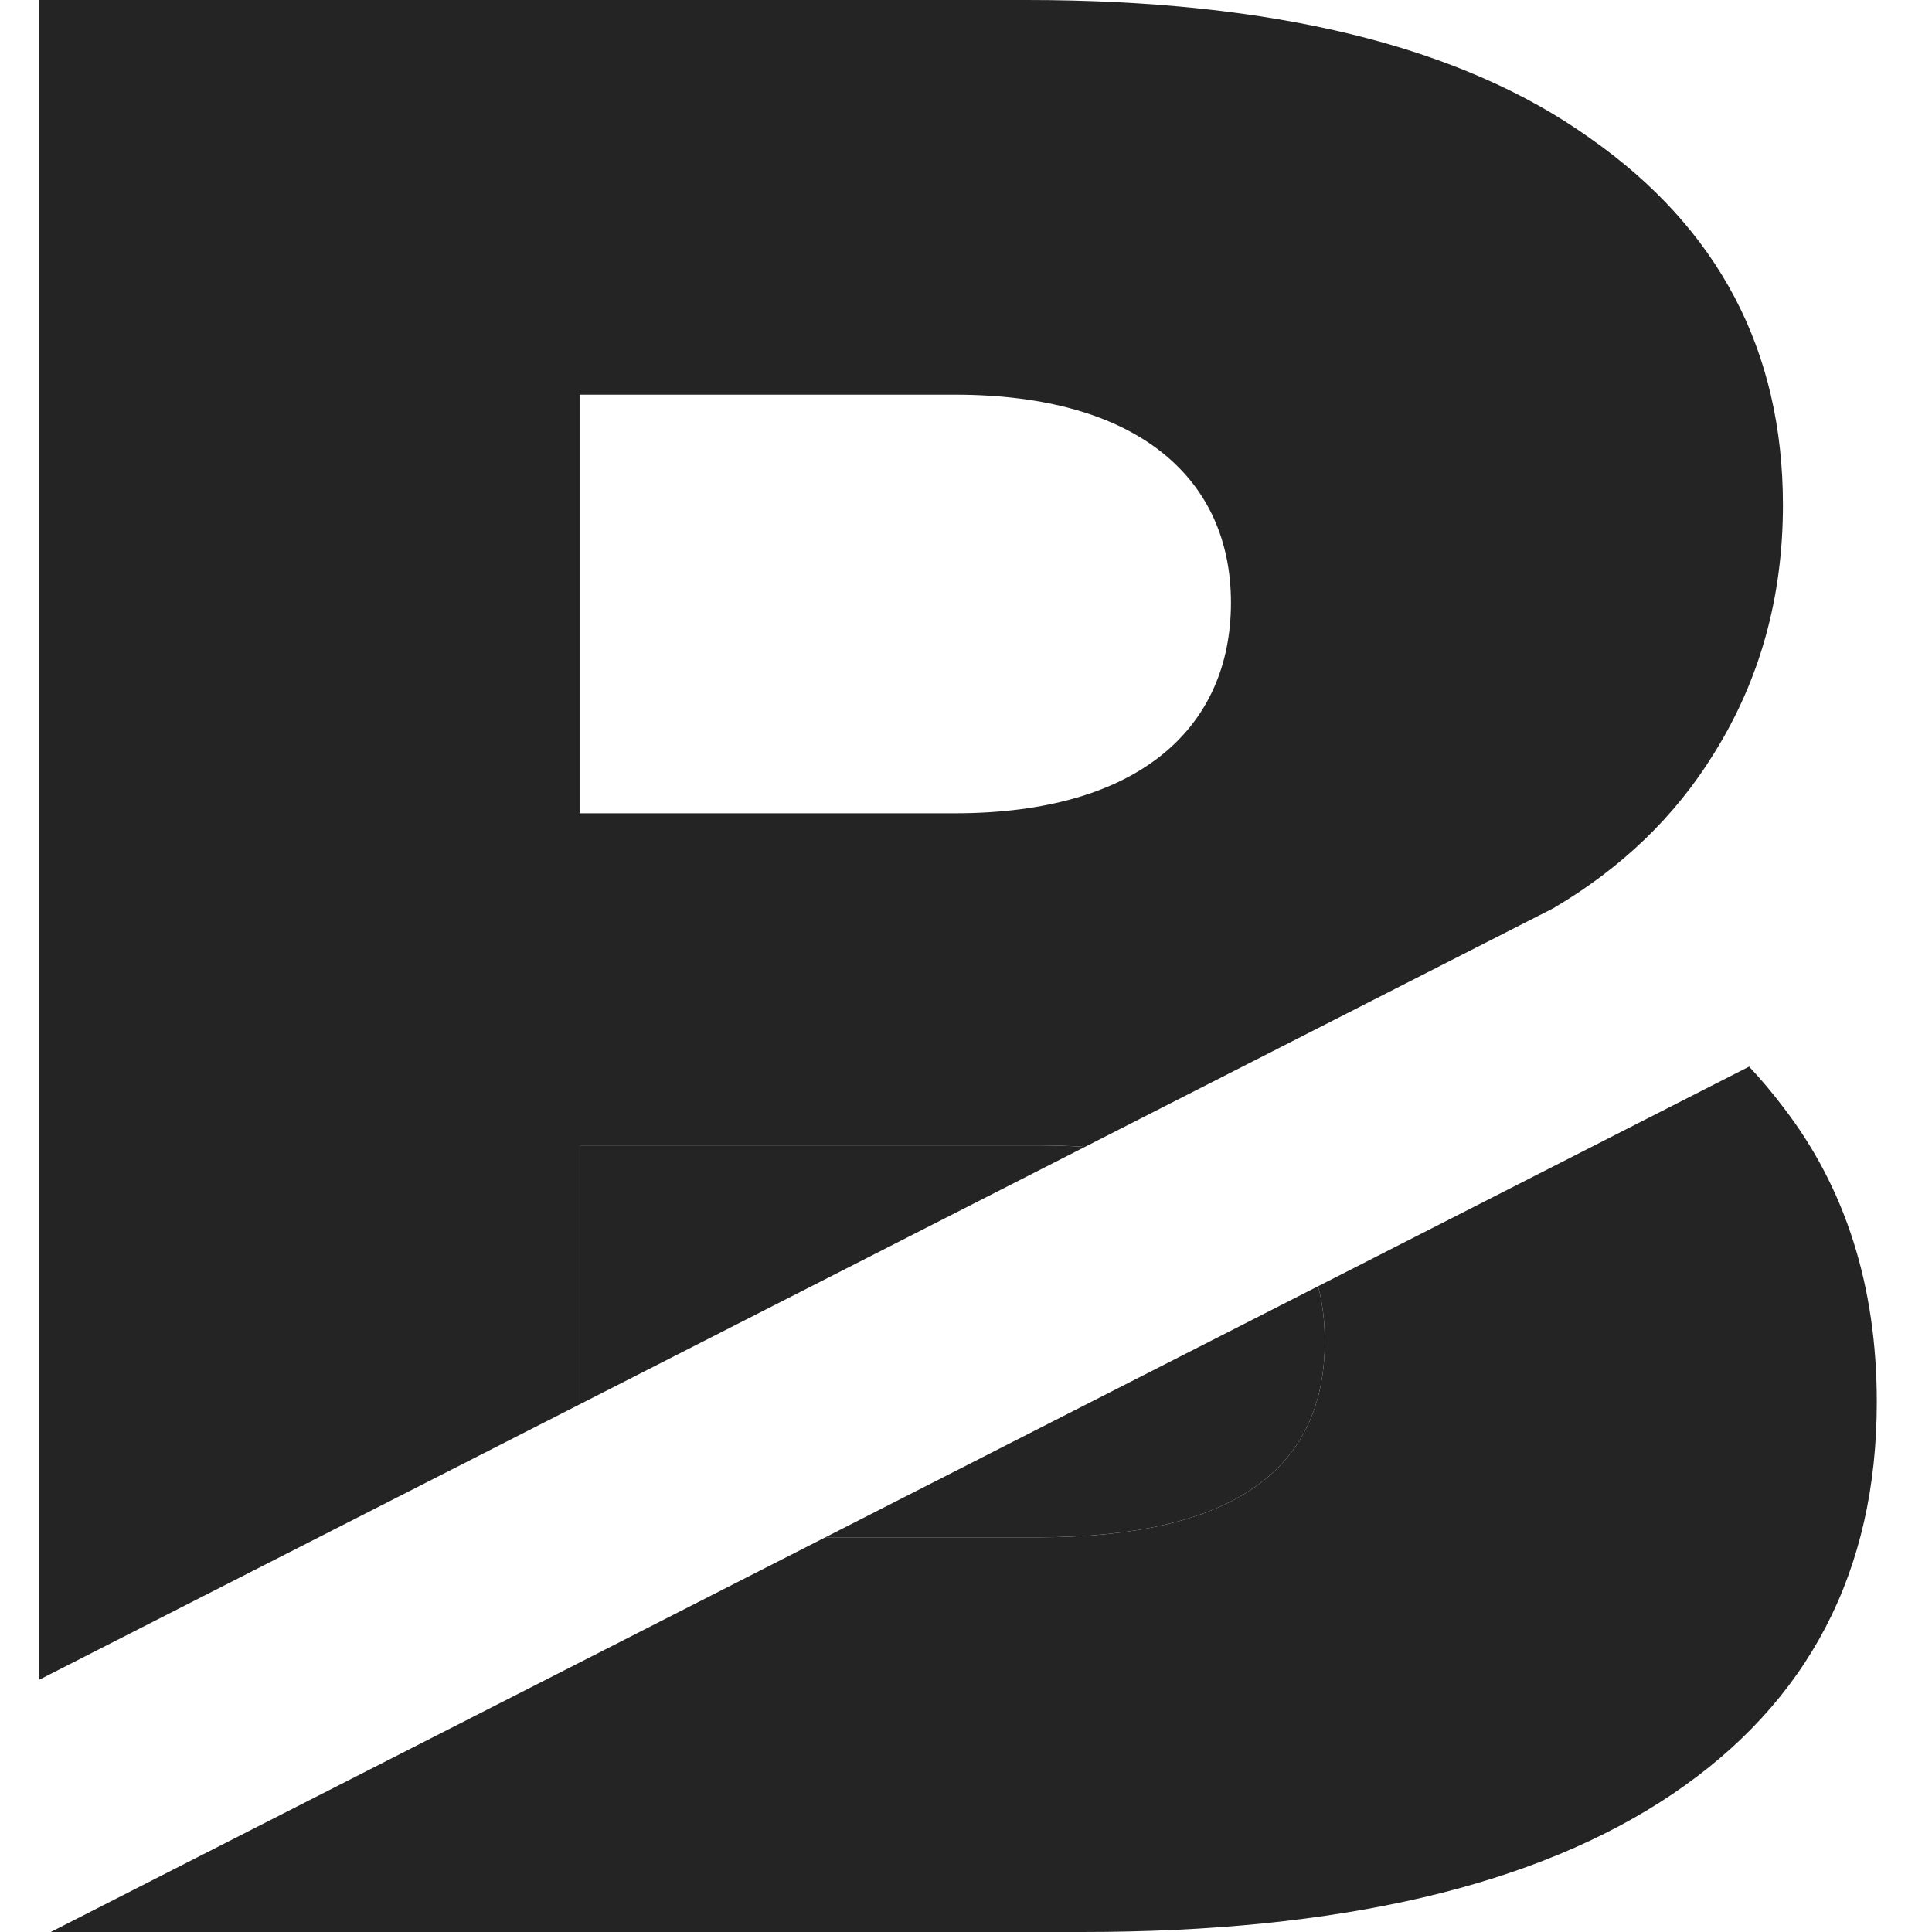
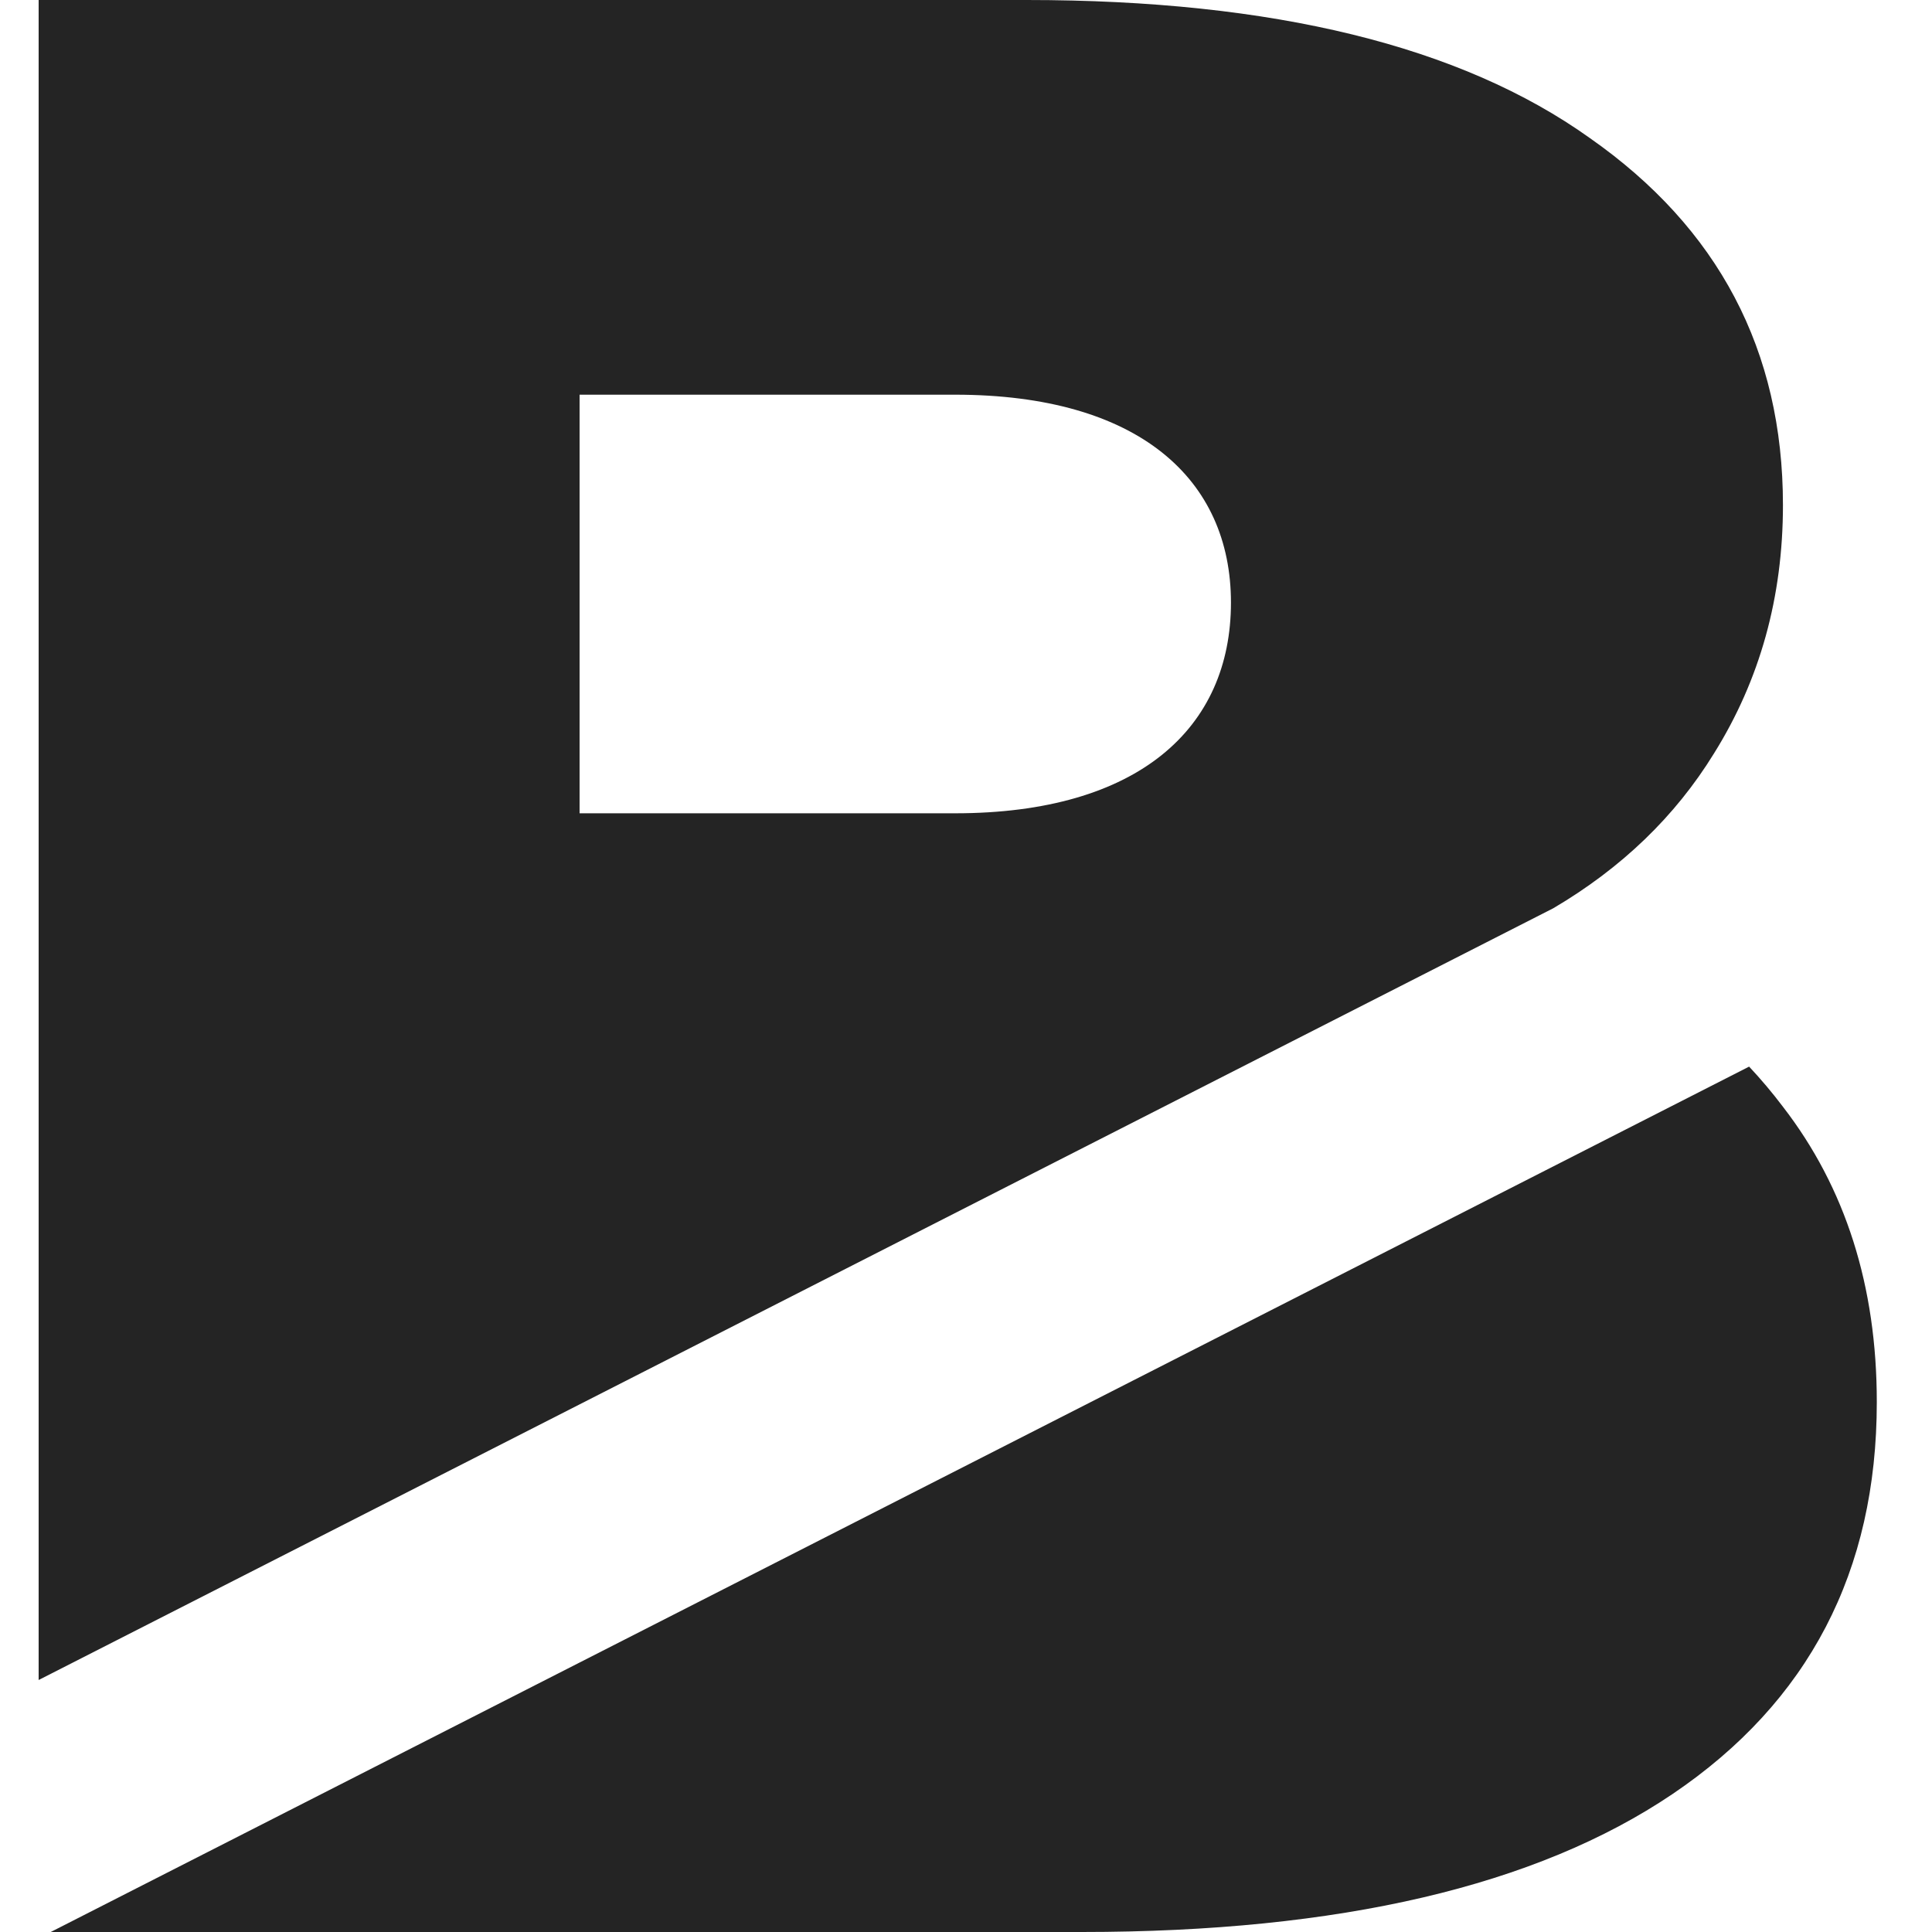
<svg xmlns="http://www.w3.org/2000/svg" width="100" height="100" viewBox="0 0 100 100" fill="none">
-   <path d="M90.534 55.208C91.153 55.868 91.737 56.56 92.285 57.286C95.524 61.476 97.143 66.571 97.143 72.571C97.143 81.333 93.619 88.095 86.572 92.857C79.524 97.619 69.334 100 56 100H2.627L42.72 79.571H53.715C63.619 79.571 68.571 76.191 68.571 69.429C68.571 68.399 68.455 67.448 68.225 66.575L90.534 55.208Z" fill="#242424" />
-   <path fill-rule="evenodd" clip-rule="evenodd" d="M53.143 0C65.905 0 75.62 2.381 82.286 7.143C88.953 11.809 92.285 18.143 92.285 26.143C92.285 30.905 91.095 35.19 88.714 39C86.71 42.256 83.937 44.927 80.396 47.012L56.157 59.362C55.38 59.312 54.566 59.285 53.715 59.285H29.999V72.691L2 86.957V0H53.143ZM29.999 42.096H49.428C58.952 42.096 63.714 37.667 63.714 31.191C63.714 24.81 58.952 20.429 49.428 20.429H29.999V42.096Z" fill="#242424" />
-   <path d="M42.72 79.571H53.715C63.619 79.571 68.571 76.191 68.571 69.429C68.571 68.399 68.455 67.448 68.225 66.575L42.72 79.571Z" fill="#242424" />
-   <path d="M56.157 59.362C55.38 59.312 54.566 59.285 53.715 59.285H29.999V72.691L56.157 59.362Z" fill="#242424" />
+   <path fill-rule="evenodd" clip-rule="evenodd" d="M53.143 0C65.905 0 75.62 2.381 82.286 7.143C88.953 11.809 92.285 18.143 92.285 26.143C92.285 30.905 91.095 35.19 88.714 39C86.71 42.256 83.937 44.927 80.396 47.012L56.157 59.362L29.999 72.691L2 86.957V0H53.143ZM49.428 42.096H29.999V20.429H49.428C58.952 20.429 63.714 24.81 63.714 31.191C63.714 37.667 58.952 42.096 49.428 42.096Z" fill="#242424" />
+   <path d="M90.534 55.208C91.153 55.868 91.737 56.56 92.285 57.286C95.524 61.476 97.143 66.571 97.143 72.571C97.143 81.333 93.619 88.095 86.572 92.857C79.524 97.619 69.334 100 56 100H2.627L42.72 79.571L68.225 66.575L90.534 55.208Z" fill="#242424" />
</svg>
